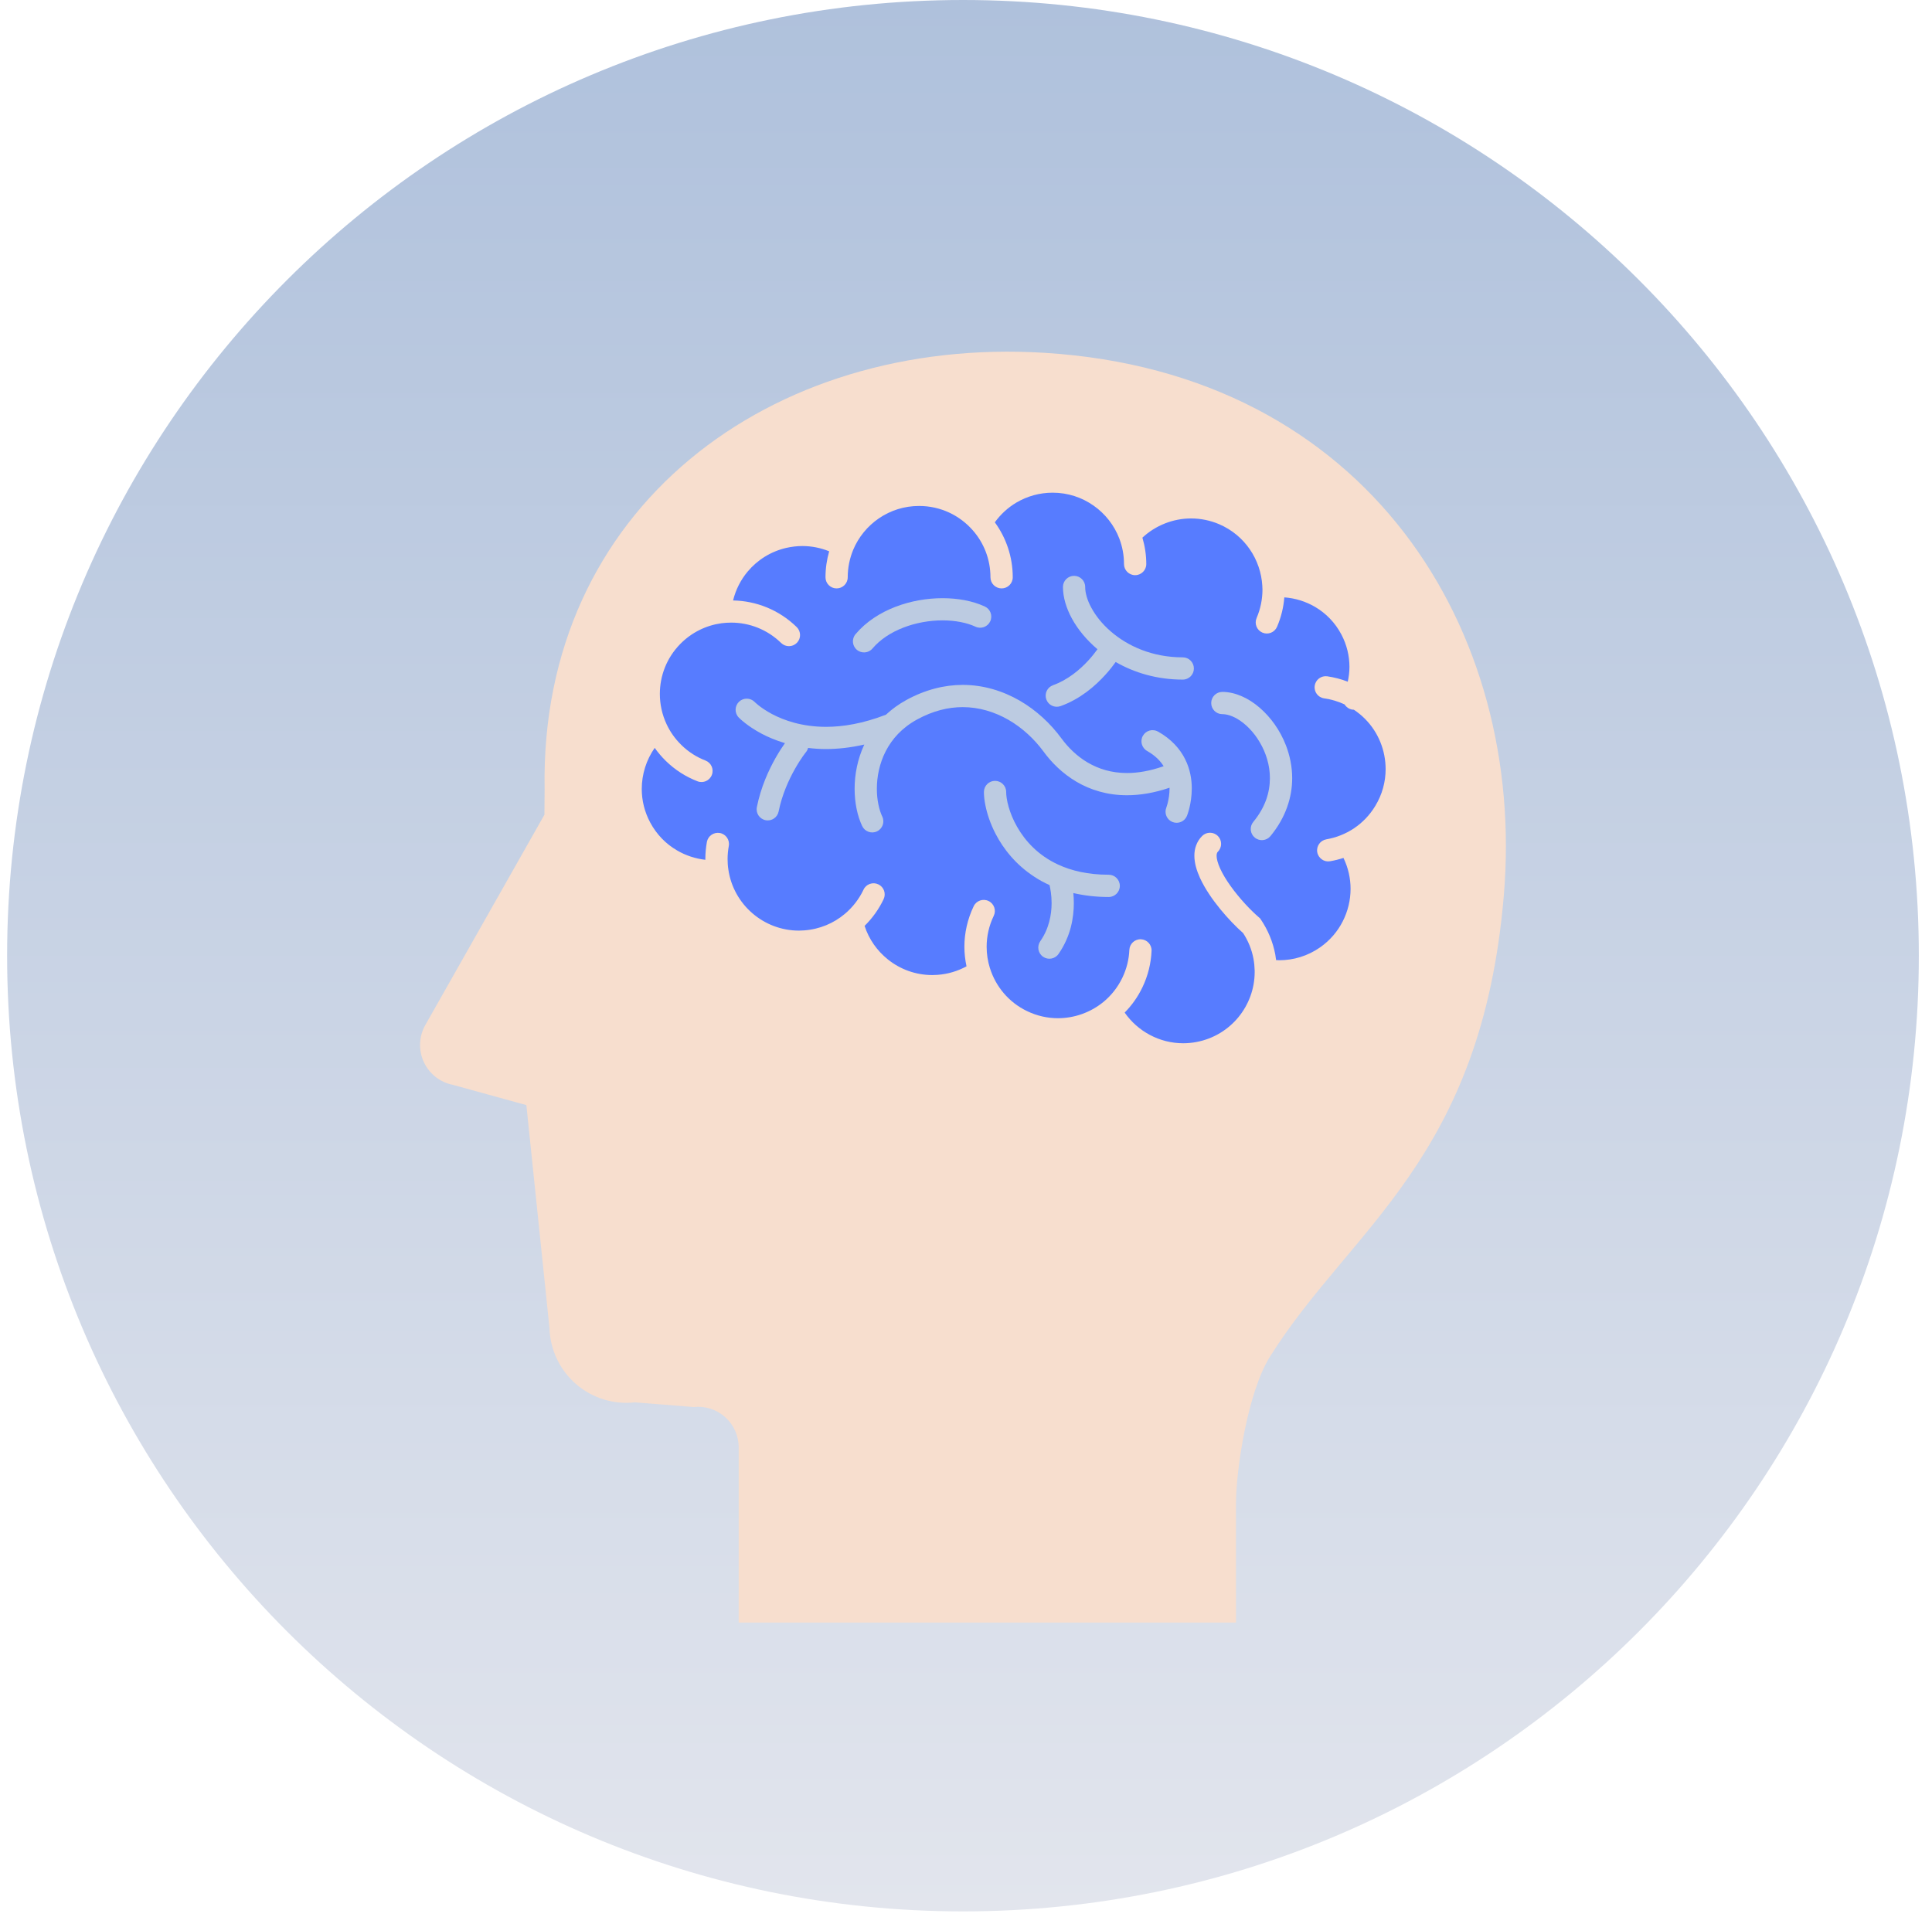
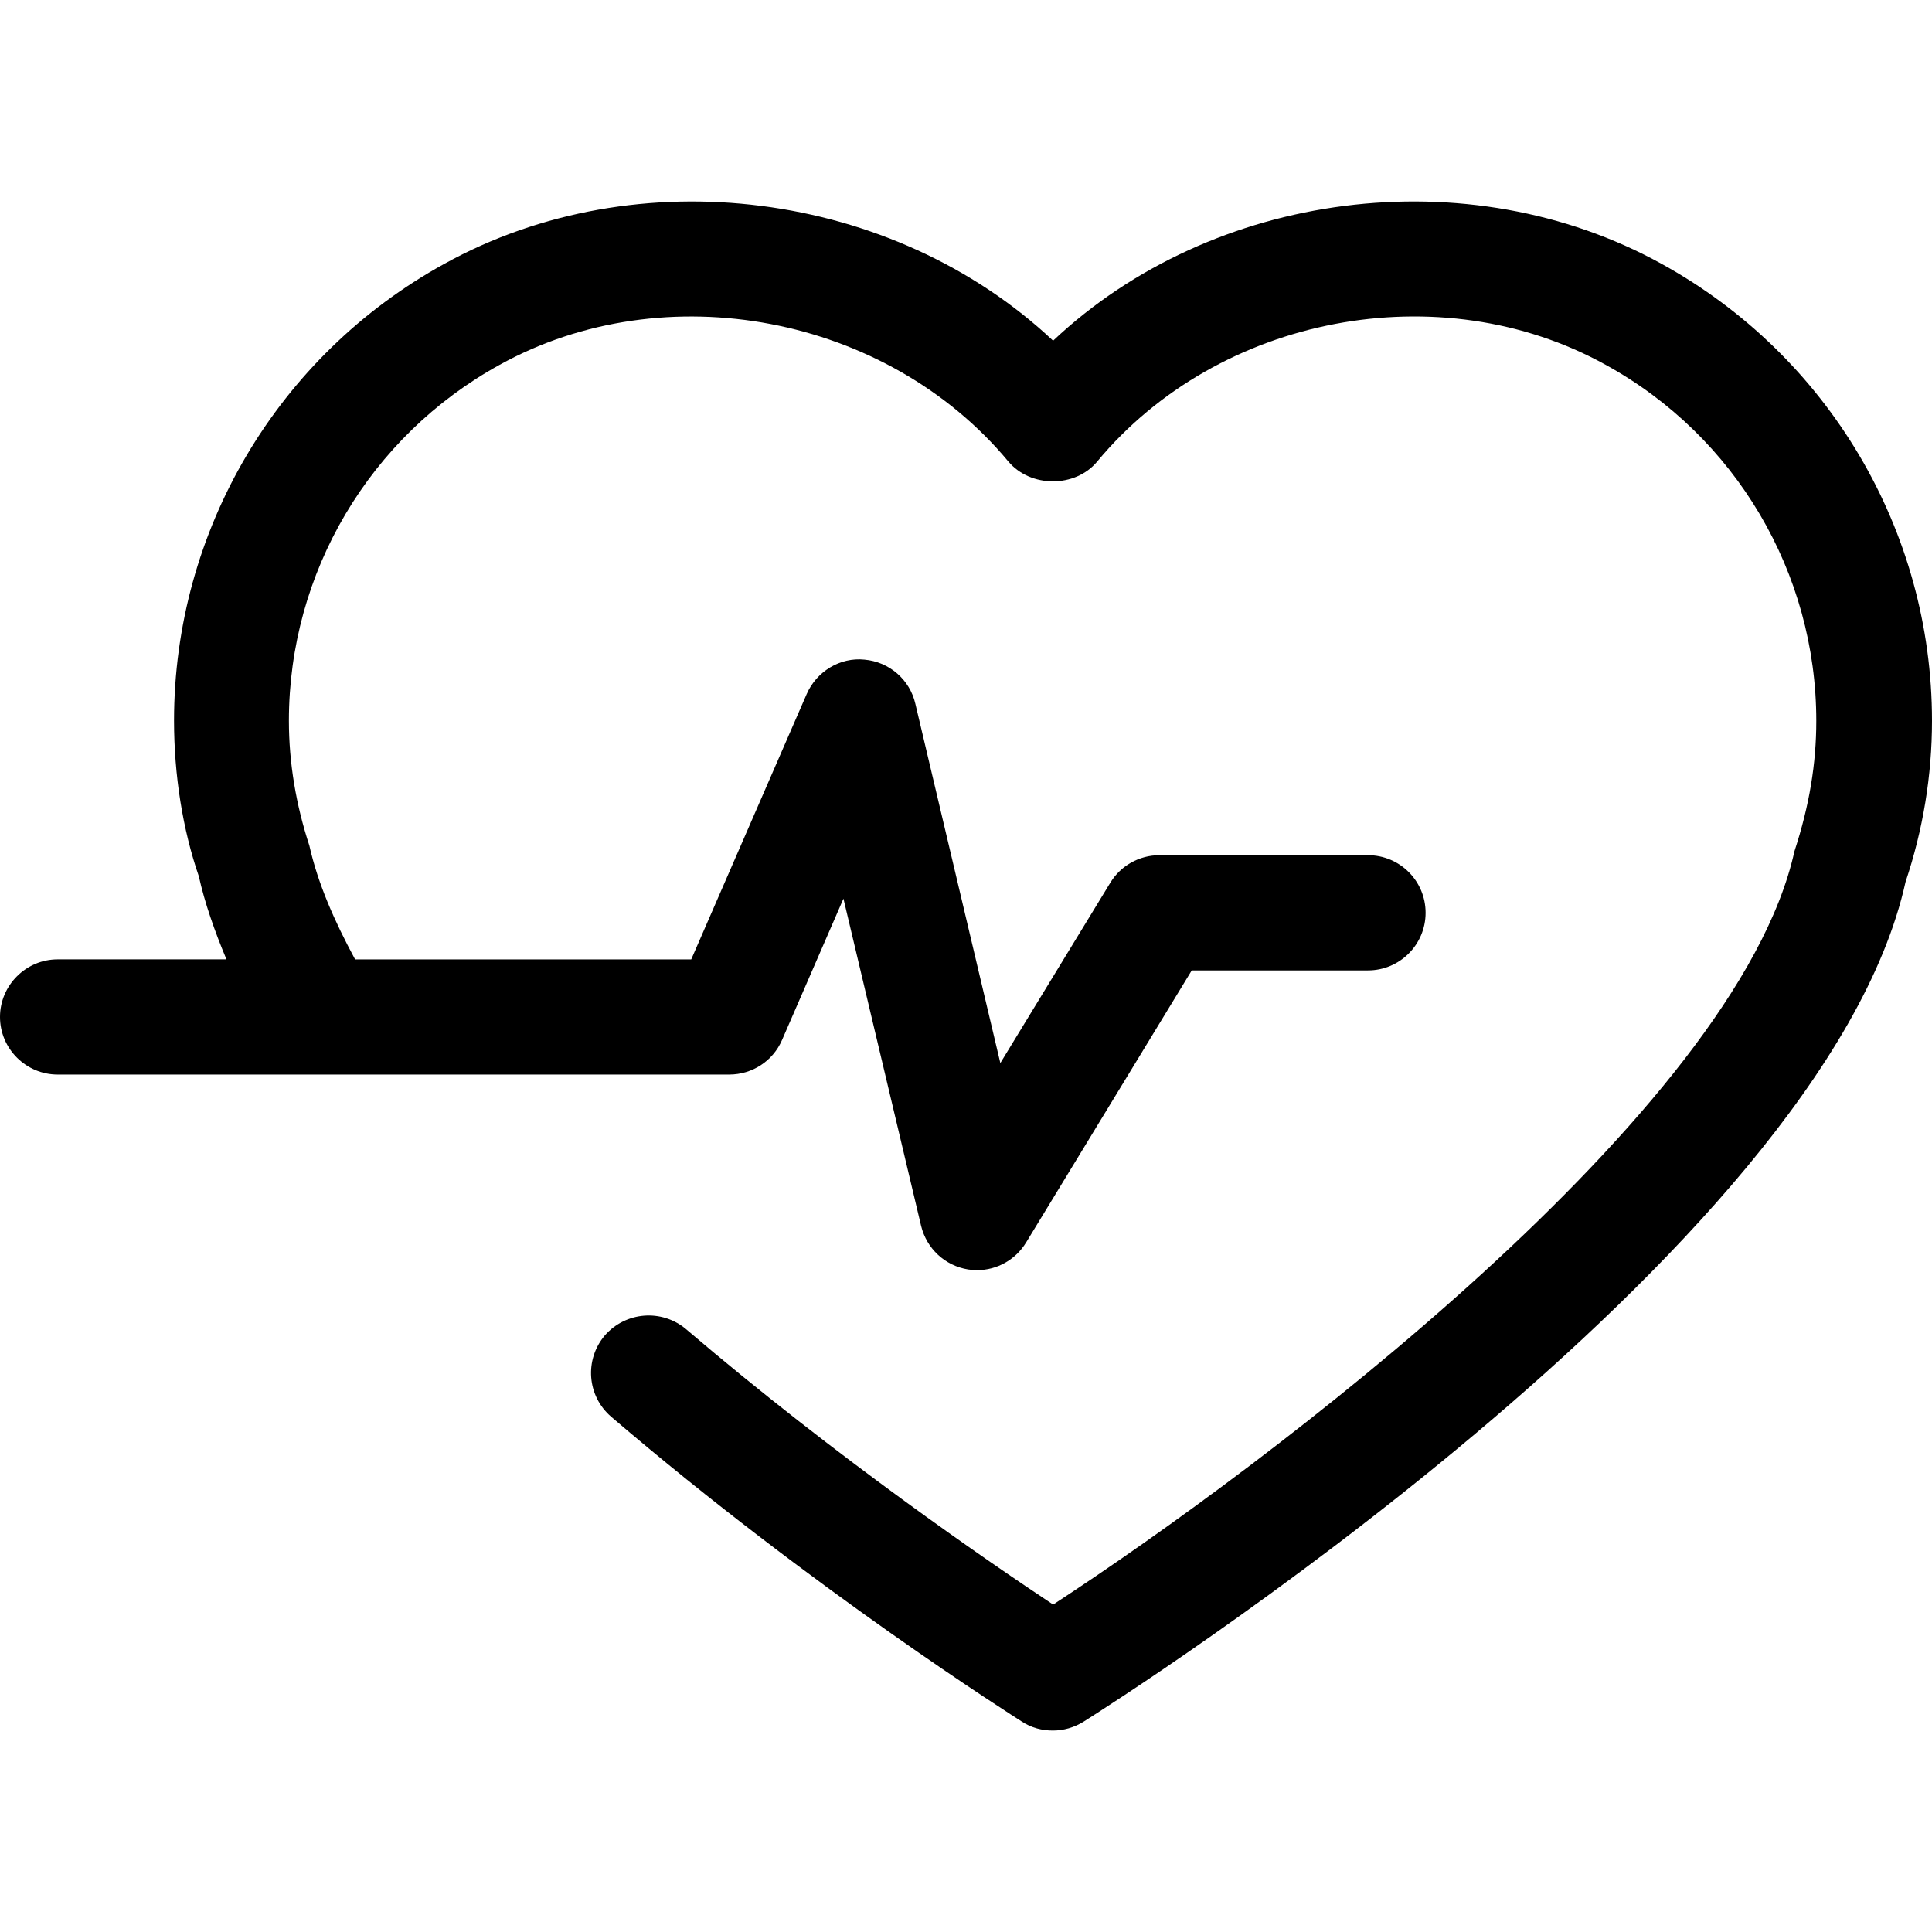
- <svg xmlns="http://www.w3.org/2000/svg" width="127" height="126" viewBox="0 0 127 126" fill="none">
-   <circle cx="63.301" cy="62.833" r="62.833" fill="url(#paint0_linear_4741_2343)" />
-   <circle cx="66.319" cy="54.791" r="26.641" fill="#577CFF" />
-   <path d="M72.88 57.51C71.515 57.51 70.427 57.247 69.554 56.842C68.246 56.236 67.399 55.303 66.866 54.372C66.6 53.909 66.416 53.448 66.301 53.043C66.185 52.639 66.14 52.283 66.141 52.071C66.141 51.665 65.814 51.338 65.409 51.338C65.005 51.338 64.678 51.665 64.678 52.071C64.678 52.334 64.71 52.624 64.775 52.943C64.887 53.503 65.097 54.148 65.442 54.815C65.956 55.809 66.775 56.855 67.999 57.647C68.306 57.85 68.635 58.031 68.992 58.192C69.049 58.435 69.128 58.861 69.127 59.378C69.127 59.752 69.085 60.168 68.972 60.597C68.859 61.025 68.676 61.46 68.38 61.885C68.153 62.219 68.234 62.673 68.567 62.903C68.898 63.132 69.353 63.051 69.583 62.718C69.983 62.142 70.237 61.542 70.387 60.971C70.536 60.399 70.588 59.854 70.588 59.378C70.588 59.14 70.575 58.916 70.556 58.715C71.26 58.877 72.03 58.974 72.88 58.974C73.284 58.974 73.612 58.646 73.612 58.242C73.612 57.838 73.284 57.51 72.88 57.51Z" fill="#BCCBE1" />
-   <path d="M76.123 48.098C75.771 47.902 75.327 48.023 75.127 48.376C74.928 48.726 75.053 49.172 75.405 49.372C75.944 49.681 76.272 50.022 76.492 50.375C75.59 50.691 74.793 50.823 74.085 50.823C73.053 50.822 72.209 50.549 71.494 50.13C70.784 49.713 70.211 49.14 69.775 48.548C69.057 47.568 68.124 46.697 67.023 46.06C65.922 45.427 64.651 45.029 63.284 45.029C62.088 45.029 60.828 45.338 59.577 46.024C59.067 46.303 58.622 46.631 58.237 46.989C56.716 47.575 55.407 47.787 54.297 47.787C52.717 47.784 51.538 47.362 50.749 46.946C50.356 46.737 50.062 46.53 49.871 46.38C49.776 46.303 49.705 46.244 49.662 46.204L49.619 46.162L49.611 46.154C49.33 45.867 48.87 45.859 48.578 46.138C48.288 46.419 48.28 46.88 48.56 47.172C48.602 47.214 49.103 47.726 50.066 48.238C50.487 48.461 51.003 48.679 51.599 48.858C51.441 49.081 51.224 49.408 50.988 49.822C50.536 50.62 50.016 51.743 49.753 53.062C49.671 53.461 49.929 53.845 50.325 53.924C50.721 54.005 51.105 53.745 51.184 53.349C51.406 52.237 51.862 51.246 52.261 50.544C52.461 50.189 52.644 49.912 52.777 49.721C52.844 49.628 52.897 49.555 52.933 49.509C52.951 49.486 52.964 49.47 52.972 49.459L52.983 49.449L52.984 49.446C53.05 49.364 53.094 49.271 53.12 49.172C53.491 49.22 53.882 49.247 54.297 49.247C55.065 49.247 55.908 49.156 56.815 48.951C56.363 49.919 56.179 50.931 56.178 51.857C56.18 52.788 56.358 53.637 56.676 54.311C56.849 54.675 57.285 54.832 57.649 54.659C58.013 54.485 58.17 54.05 57.996 53.685C57.794 53.264 57.638 52.595 57.641 51.857C57.639 51.059 57.814 50.184 58.226 49.383C58.641 48.583 59.282 47.854 60.28 47.306C61.331 46.729 62.338 46.492 63.284 46.49C64.365 46.492 65.382 46.804 66.292 47.327C67.2 47.85 67.992 48.588 68.596 49.411C69.127 50.137 69.839 50.851 70.753 51.391C71.666 51.931 72.788 52.286 74.085 52.284C74.943 52.284 75.874 52.131 76.879 51.79L76.88 51.841C76.88 52.199 76.824 52.525 76.768 52.756C76.742 52.869 76.713 52.962 76.693 53.019C76.684 53.049 76.677 53.071 76.672 53.084L76.668 53.095V53.096C76.52 53.47 76.7 53.893 77.075 54.044C77.45 54.193 77.876 54.01 78.026 53.637C78.046 53.585 78.338 52.853 78.342 51.841C78.342 51.261 78.241 50.579 77.901 49.907C77.566 49.231 76.987 48.585 76.123 48.098Z" fill="#BCCBE1" />
-   <path d="M57.354 42.635C57.858 42.041 58.573 41.574 59.388 41.261C60.203 40.944 61.11 40.787 61.961 40.787C62.788 40.787 63.56 40.939 64.124 41.203C64.493 41.373 64.927 41.212 65.094 40.846C65.263 40.48 65.104 40.044 64.739 39.877C63.922 39.499 62.961 39.33 61.961 39.328C60.933 39.328 59.862 39.512 58.861 39.896C57.865 40.28 56.939 40.867 56.241 41.692C55.978 41.999 56.017 42.46 56.324 42.72C56.633 42.983 57.096 42.943 57.354 42.635Z" fill="#BCCBE1" />
-   <path d="M68.652 23.196C50.632 22.087 35.457 33.423 35.801 51.893L35.788 53.565L27.959 67.39C27.537 68.135 27.499 69.039 27.857 69.817C28.214 70.596 28.922 71.156 29.763 71.322L34.601 72.656L36.12 87.316C36.161 88.729 36.789 90.061 37.855 90.988C38.921 91.917 40.328 92.356 41.732 92.199L45.595 92.507C46.349 92.423 47.104 92.664 47.669 93.171C48.234 93.676 48.558 94.399 48.558 95.158V106.678H81.247C81.247 106.678 81.247 101.092 81.247 98.864C81.247 96.634 82.017 91.539 83.475 89.205C88.775 80.732 97.401 76.224 98.856 58.848C100.313 41.47 89.941 24.507 68.652 23.196ZM90.4 52.994C89.667 54.205 88.482 54.959 87.188 55.182C86.791 55.252 86.522 55.628 86.589 56.027C86.66 56.424 87.038 56.694 87.435 56.623C87.732 56.572 88.024 56.498 88.313 56.405C88.624 57.051 88.78 57.745 88.78 58.436C88.78 59.174 88.604 59.907 88.267 60.57C87.932 61.232 87.435 61.822 86.783 62.281C85.962 62.856 85.029 63.13 84.103 63.132C84.029 63.132 83.957 63.124 83.884 63.122C83.868 63 83.853 62.879 83.832 62.76V62.758C83.672 61.911 83.341 61.136 82.888 60.462L82.833 60.38L82.758 60.315C82.205 59.84 81.471 59.062 80.904 58.268C80.618 57.872 80.376 57.471 80.212 57.114C80.046 56.755 79.97 56.444 79.973 56.26C79.973 56.178 79.985 56.121 80.001 56.084C80.014 56.048 80.028 56.026 80.056 55.997C80.341 55.713 80.341 55.249 80.056 54.962C79.77 54.678 79.308 54.678 79.024 54.962C78.844 55.139 78.709 55.353 78.628 55.581C78.543 55.803 78.512 56.035 78.512 56.26C78.515 56.766 78.668 57.246 78.882 57.722C79.209 58.432 79.695 59.137 80.222 59.781C80.718 60.385 81.243 60.929 81.715 61.345C82.041 61.843 82.279 62.407 82.396 63.028C82.444 63.29 82.469 63.55 82.475 63.799V63.804C82.475 63.836 82.476 63.869 82.476 63.903C82.476 65.007 82.083 66.053 81.407 66.876C80.731 67.697 79.779 68.294 78.65 68.507C78.356 68.563 78.064 68.59 77.776 68.59C76.226 68.591 74.792 67.811 73.93 66.573C74.395 66.102 74.791 65.551 75.091 64.924V64.925C75.466 64.15 75.663 63.329 75.698 62.515C75.716 62.113 75.404 61.772 75.002 61.754C74.596 61.736 74.256 62.05 74.238 62.452C74.212 63.072 74.062 63.694 73.776 64.287L73.775 64.29C73.467 64.925 73.04 65.457 72.53 65.877L72.528 65.878C71.687 66.564 70.628 66.943 69.545 66.943C68.863 66.943 68.17 66.794 67.512 66.475C66.295 65.89 65.449 64.847 65.075 63.654H65.073C64.931 63.201 64.857 62.725 64.857 62.247C64.857 61.564 65.006 60.871 65.324 60.212C65.5 59.848 65.346 59.411 64.982 59.237C64.62 59.062 64.183 59.213 64.007 59.577C63.594 60.436 63.394 61.35 63.394 62.247C63.394 62.682 63.445 63.112 63.534 63.532C62.963 63.843 62.32 64.043 61.625 64.093H61.623C61.509 64.101 61.398 64.106 61.285 64.106C60.187 64.106 59.171 63.725 58.365 63.079C57.661 62.515 57.121 61.757 56.834 60.873C57.347 60.368 57.773 59.773 58.086 59.114C58.258 58.748 58.102 58.314 57.737 58.142C57.373 57.969 56.934 58.124 56.764 58.491C56.475 59.103 56.054 59.647 55.54 60.08C54.807 60.699 53.883 61.096 52.855 61.17H52.854C52.739 61.178 52.628 61.184 52.517 61.184C50.197 61.184 48.216 59.469 47.88 57.177L47.879 57.17V57.166C47.86 57.056 47.848 56.942 47.84 56.824C47.832 56.712 47.828 56.597 47.828 56.484C47.828 56.19 47.856 55.899 47.908 55.618C47.98 55.221 47.718 54.84 47.321 54.766C46.926 54.695 46.543 54.954 46.468 55.351C46.402 55.719 46.366 56.097 46.366 56.484L46.367 56.528C45.71 56.454 45.072 56.244 44.502 55.909C43.779 55.488 43.166 54.87 42.742 54.078C42.364 53.371 42.186 52.618 42.186 51.871C42.186 50.907 42.485 49.961 43.037 49.17C43.25 49.471 43.491 49.754 43.76 50.02C44.378 50.626 45.092 51.074 45.848 51.366C46.225 51.514 46.647 51.326 46.793 50.948C46.941 50.572 46.751 50.149 46.377 50.003C45.798 49.78 45.256 49.439 44.786 48.977V48.976C44.37 48.57 44.048 48.108 43.818 47.613C43.523 46.985 43.375 46.302 43.375 45.624C43.376 44.434 43.819 43.256 44.713 42.343C45.474 41.567 46.433 41.113 47.428 40.975H47.429H47.431C47.644 40.948 47.856 40.934 48.068 40.934C49.255 40.935 50.434 41.382 51.35 42.275C51.639 42.555 52.1 42.553 52.384 42.263C52.666 41.975 52.66 41.514 52.373 41.23C51.208 40.089 49.699 39.505 48.189 39.478C48.359 38.779 48.687 38.128 49.146 37.58C49.783 36.821 50.655 36.259 51.696 36.019C52.051 35.94 52.4 35.9 52.747 35.9C53.359 35.9 53.956 36.023 54.506 36.246C54.35 36.791 54.264 37.363 54.264 37.956C54.264 38.359 54.591 38.685 54.995 38.685C55.398 38.685 55.725 38.359 55.725 37.956C55.725 37.317 55.855 36.707 56.083 36.152C56.436 35.304 57.034 34.582 57.784 34.072C58.537 33.561 59.438 33.265 60.416 33.265C61.826 33.265 63.084 33.881 63.946 34.865C64.672 35.69 65.108 36.77 65.108 37.956C65.108 38.359 65.437 38.685 65.84 38.685C66.244 38.685 66.573 38.359 66.573 37.956C66.573 36.606 66.135 35.353 65.395 34.34C65.774 33.816 66.256 33.371 66.814 33.041C67.512 32.63 68.325 32.392 69.196 32.392C70.2 32.392 71.122 32.705 71.883 33.239C72.647 33.773 73.243 34.531 73.58 35.41H73.579C73.778 35.932 73.886 36.493 73.886 37.085C73.886 37.488 74.215 37.815 74.618 37.815C75.021 37.815 75.351 37.488 75.351 37.085C75.351 36.481 75.258 35.9 75.096 35.348C75.963 34.543 77.111 34.086 78.296 34.086C78.915 34.086 79.543 34.209 80.15 34.468C80.996 34.834 81.675 35.413 82.159 36.119C82.644 36.826 82.928 37.656 82.978 38.515C82.984 38.603 82.988 38.691 82.988 38.779C82.985 39.4 82.863 40.025 82.603 40.633C82.443 41.004 82.615 41.433 82.985 41.592C83.357 41.751 83.785 41.581 83.946 41.21C84.217 40.579 84.373 39.928 84.425 39.275C85.142 39.326 85.84 39.543 86.458 39.908C87.162 40.324 87.765 40.934 88.176 41.715C88.536 42.398 88.705 43.124 88.706 43.844C88.706 44.173 88.666 44.499 88.595 44.819C88.157 44.647 87.701 44.531 87.246 44.464C86.849 44.409 86.477 44.688 86.423 45.088C86.365 45.489 86.644 45.858 87.042 45.913C87.502 45.978 87.955 46.11 88.387 46.314C88.462 46.439 88.578 46.542 88.722 46.605C88.811 46.644 88.906 46.663 88.999 46.663C89.269 46.843 89.514 47.046 89.734 47.267L89.735 47.269C90.613 48.153 91.084 49.347 91.084 50.567C91.084 51.395 90.865 52.233 90.4 52.994Z" fill="#F7DECE" />
-   <path d="M82.806 46.531C82.444 46.218 82.054 45.961 81.642 45.782C81.229 45.599 80.794 45.49 80.349 45.49C79.945 45.49 79.619 45.818 79.619 46.222C79.619 46.626 79.945 46.952 80.349 46.952C80.618 46.952 80.956 47.045 81.316 47.252C81.852 47.559 82.409 48.112 82.811 48.802C83.22 49.493 83.48 50.313 83.477 51.163C83.475 52.096 83.181 53.071 82.383 54.039C82.128 54.349 82.171 54.811 82.482 55.067C82.794 55.326 83.256 55.28 83.512 54.972C84.515 53.759 84.943 52.417 84.942 51.163C84.942 50.401 84.786 49.67 84.531 49.005C84.144 48.007 83.53 47.156 82.806 46.531Z" fill="#C0CDE2" />
-   <path d="M77.75 43.218C75.741 43.218 74.128 42.477 73.011 41.509C72.453 41.026 72.026 40.486 71.746 39.968C71.461 39.451 71.332 38.959 71.335 38.59C71.335 38.187 71.007 37.859 70.605 37.859C70.2 37.859 69.873 38.187 69.873 38.59C69.876 39.276 70.09 39.982 70.461 40.666C70.852 41.38 71.421 42.074 72.142 42.684C71.997 42.885 71.797 43.148 71.539 43.426C70.983 44.034 70.18 44.707 69.22 45.049C68.843 45.183 68.643 45.601 68.779 45.982C68.914 46.363 69.331 46.559 69.713 46.425C71.014 45.958 71.986 45.105 72.648 44.379C72.942 44.057 73.17 43.76 73.34 43.524C74.549 44.221 76.043 44.681 77.75 44.681C78.154 44.681 78.48 44.354 78.48 43.951C78.48 43.547 78.154 43.218 77.75 43.218Z" fill="#BCCBE1" />
-   <defs>
-     <linearGradient id="paint0_linear_4741_2343" x1="63.301" y1="0" x2="63.301" y2="125.665" gradientUnits="userSpaceOnUse">
-       <stop stop-color="#AFC1DC" />
-       <stop offset="1" stop-color="#E2E5ED" />
-     </linearGradient>
-   </defs>
+ <svg xmlns="http://www.w3.org/2000/svg" fill="#000000" version="1.1" id="Capa_1" width="77px" height="77px" viewBox="0 0 94.006 94.005" xml:space="preserve">
+   <g id="SVGRepo_bgCarrier" stroke-width="0" />
+   <g id="SVGRepo_tracerCarrier" stroke-linecap="round" stroke-linejoin="round" />
+   <g id="SVGRepo_iconCarrier">
+     <g>
+       <path d="M94.006,35.071c0,2.673-0.438,5.31-1.288,7.845c-3.993,18.067-38.521,39.923-39.99,40.853 c-0.459,0.285-0.974,0.434-1.499,0.434c-0.524,0-1.046-0.132-1.505-0.434c-0.395-0.257-10.123-6.396-19.986-14.834 c-1.181-1.018-1.305-2.774-0.314-3.95c1.015-1.166,2.769-1.308,3.952-0.317c7.352,6.281,14.782,11.359,17.867,13.405 c10.37-6.761,33.263-23.962,36.069-36.648c0.733-2.241,1.064-4.279,1.064-6.348c0-7.202-3.921-13.841-10.235-17.319 c-8.063-4.474-18.856-2.411-24.755,4.7c-1.06,1.284-3.24,1.284-4.32,0c-5.917-7.116-16.702-9.163-24.754-4.708 c-6.334,3.486-10.255,10.121-10.255,17.316c0,2.055,0.348,4.102,0.996,6.079c0.416,1.85,1.212,3.659,2.225,5.536h16.356 l5.617-12.909c0.481-1.105,1.63-1.8,2.812-1.676c1.204,0.105,2.208,0.971,2.476,2.147l4.135,17.482l5.349-8.771 c0.504-0.833,1.411-1.342,2.391-1.342h10.151c1.545,0,2.801,1.251,2.801,2.803c0,1.544-1.256,2.802-2.801,2.802h-8.578 l-8.058,13.236c-0.514,0.844-1.42,1.348-2.383,1.348c-0.153,0-0.301-0.012-0.438-0.033c-1.129-0.181-2.018-1.013-2.289-2.118 L41.04,43.726l-2.986,6.873c-0.446,1.033-1.457,1.685-2.572,1.685H2.802C1.268,52.283,0,51.029,0,49.482 c0-1.544,1.268-2.802,2.802-2.802h8.217c-0.583-1.391-1.054-2.741-1.346-4.047c-0.782-2.268-1.205-4.909-1.205-7.568 c0-9.242,5.026-17.751,13.147-22.225c9.406-5.203,21.853-3.567,29.626,3.737c7.752-7.305,20.19-8.94,29.612-3.737 C88.964,17.308,94.006,25.823,94.006,35.071z" />
+     </g>
+   </g>
</svg>
